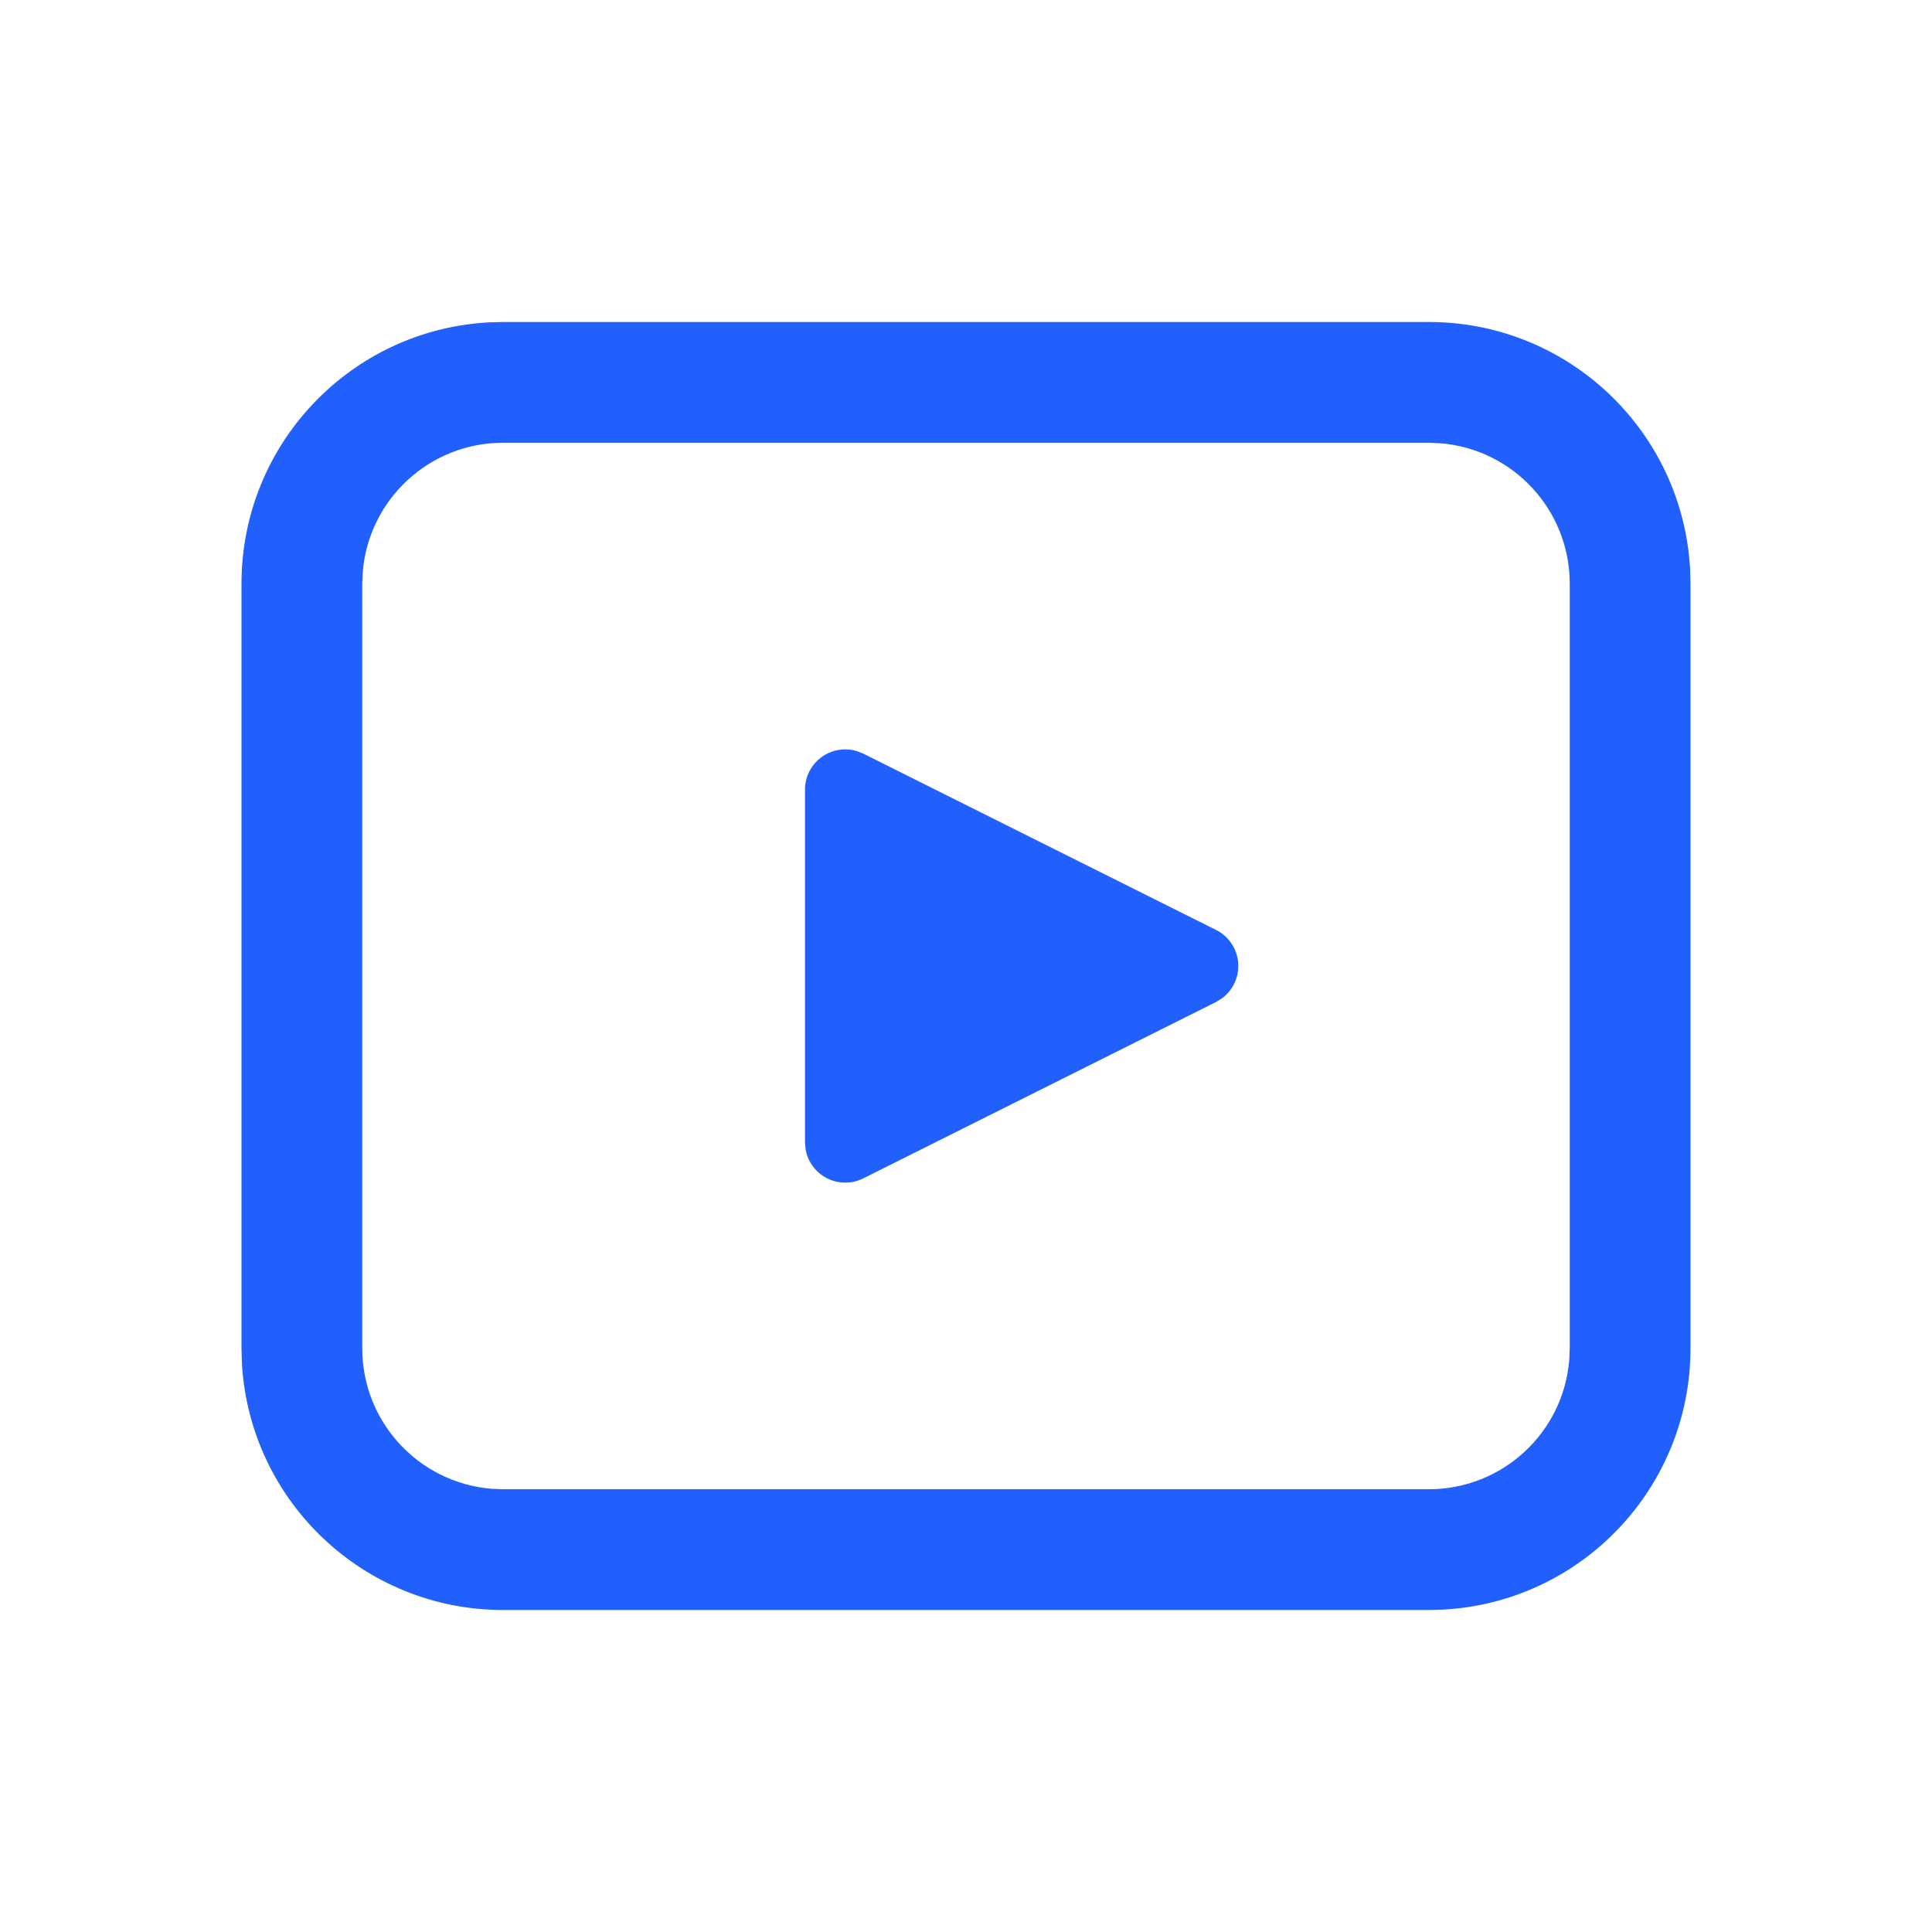
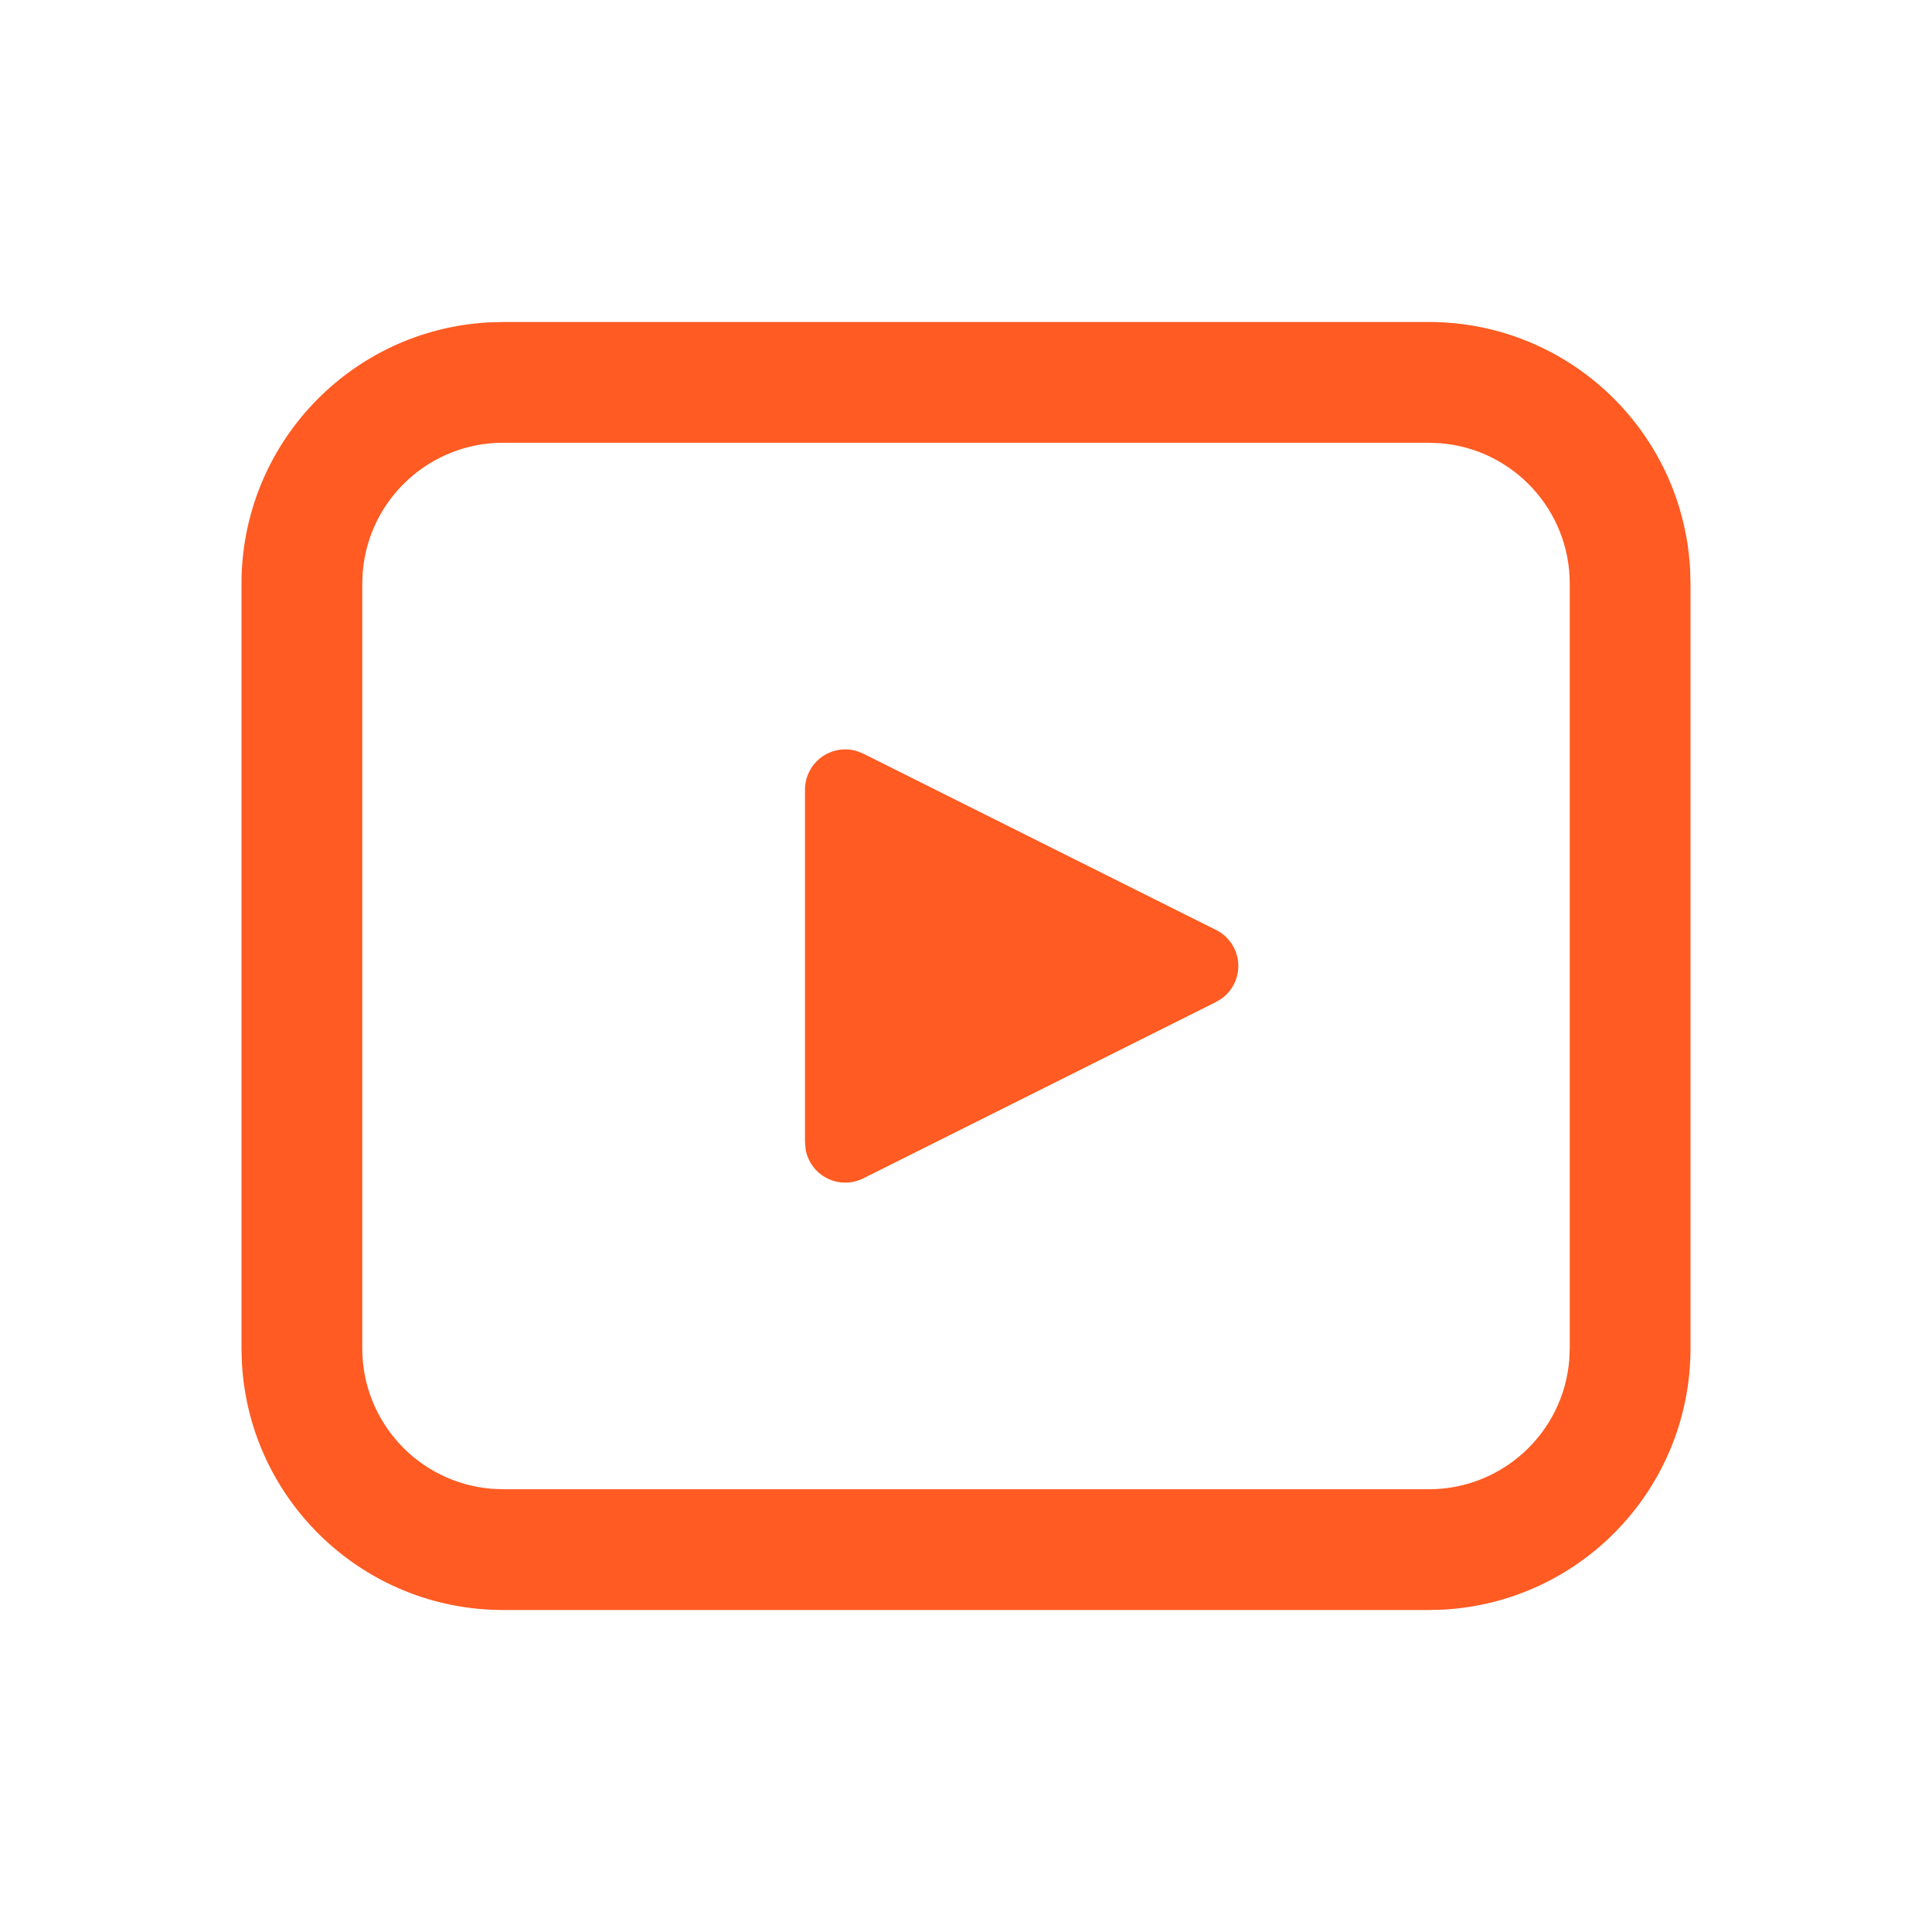
<svg xmlns="http://www.w3.org/2000/svg" width="24" height="24" fill="none">
-   <path fill="#2160FD" d="M6.25 4h11.5a3.25 3.25 0 0 1 3.245 3.066L21 7.25v9.5a3.25 3.25 0 0 1-3.066 3.245L17.75 20H6.25a3.25 3.25 0 0 1-3.245-3.066L3 16.75v-9.5a3.25 3.25 0 0 1 3.066-3.245L6.25 4h11.5-11.5Zm11.5 1.5H6.25a1.75 1.75 0 0 0-1.744 1.606L4.5 7.25v9.5a1.75 1.75 0 0 0 1.606 1.744l.144.006h11.5a1.75 1.75 0 0 0 1.744-1.607l.006-.143v-9.5a1.75 1.75 0 0 0-1.607-1.744L17.75 5.5Zm-7.697 4.085a.5.5 0 0 1 .587-.256l.084.033 4.382 2.19a.5.5 0 0 1 .076.848l-.076.047-4.382 2.191a.5.5 0 0 1-.716-.357L10 14.19V9.809a.5.5 0 0 1 .053-.224Z" />
+   <path fill="#ff5b22" d="M6.25 4h11.5a3.25 3.25 0 0 1 3.245 3.066L21 7.25v9.5a3.25 3.25 0 0 1-3.066 3.245L17.75 20H6.25a3.25 3.25 0 0 1-3.245-3.066L3 16.75v-9.5a3.25 3.25 0 0 1 3.066-3.245L6.25 4h11.5-11.5Zm11.5 1.5H6.25a1.75 1.75 0 0 0-1.744 1.606L4.5 7.25v9.5a1.75 1.75 0 0 0 1.606 1.744l.144.006h11.5a1.75 1.75 0 0 0 1.744-1.607l.006-.143v-9.5a1.75 1.75 0 0 0-1.607-1.744L17.75 5.5Zm-7.697 4.085a.5.5 0 0 1 .587-.256l.084.033 4.382 2.19a.5.5 0 0 1 .076.848l-.076.047-4.382 2.191a.5.5 0 0 1-.716-.357L10 14.19V9.809a.5.5 0 0 1 .053-.224Z" />
</svg>
